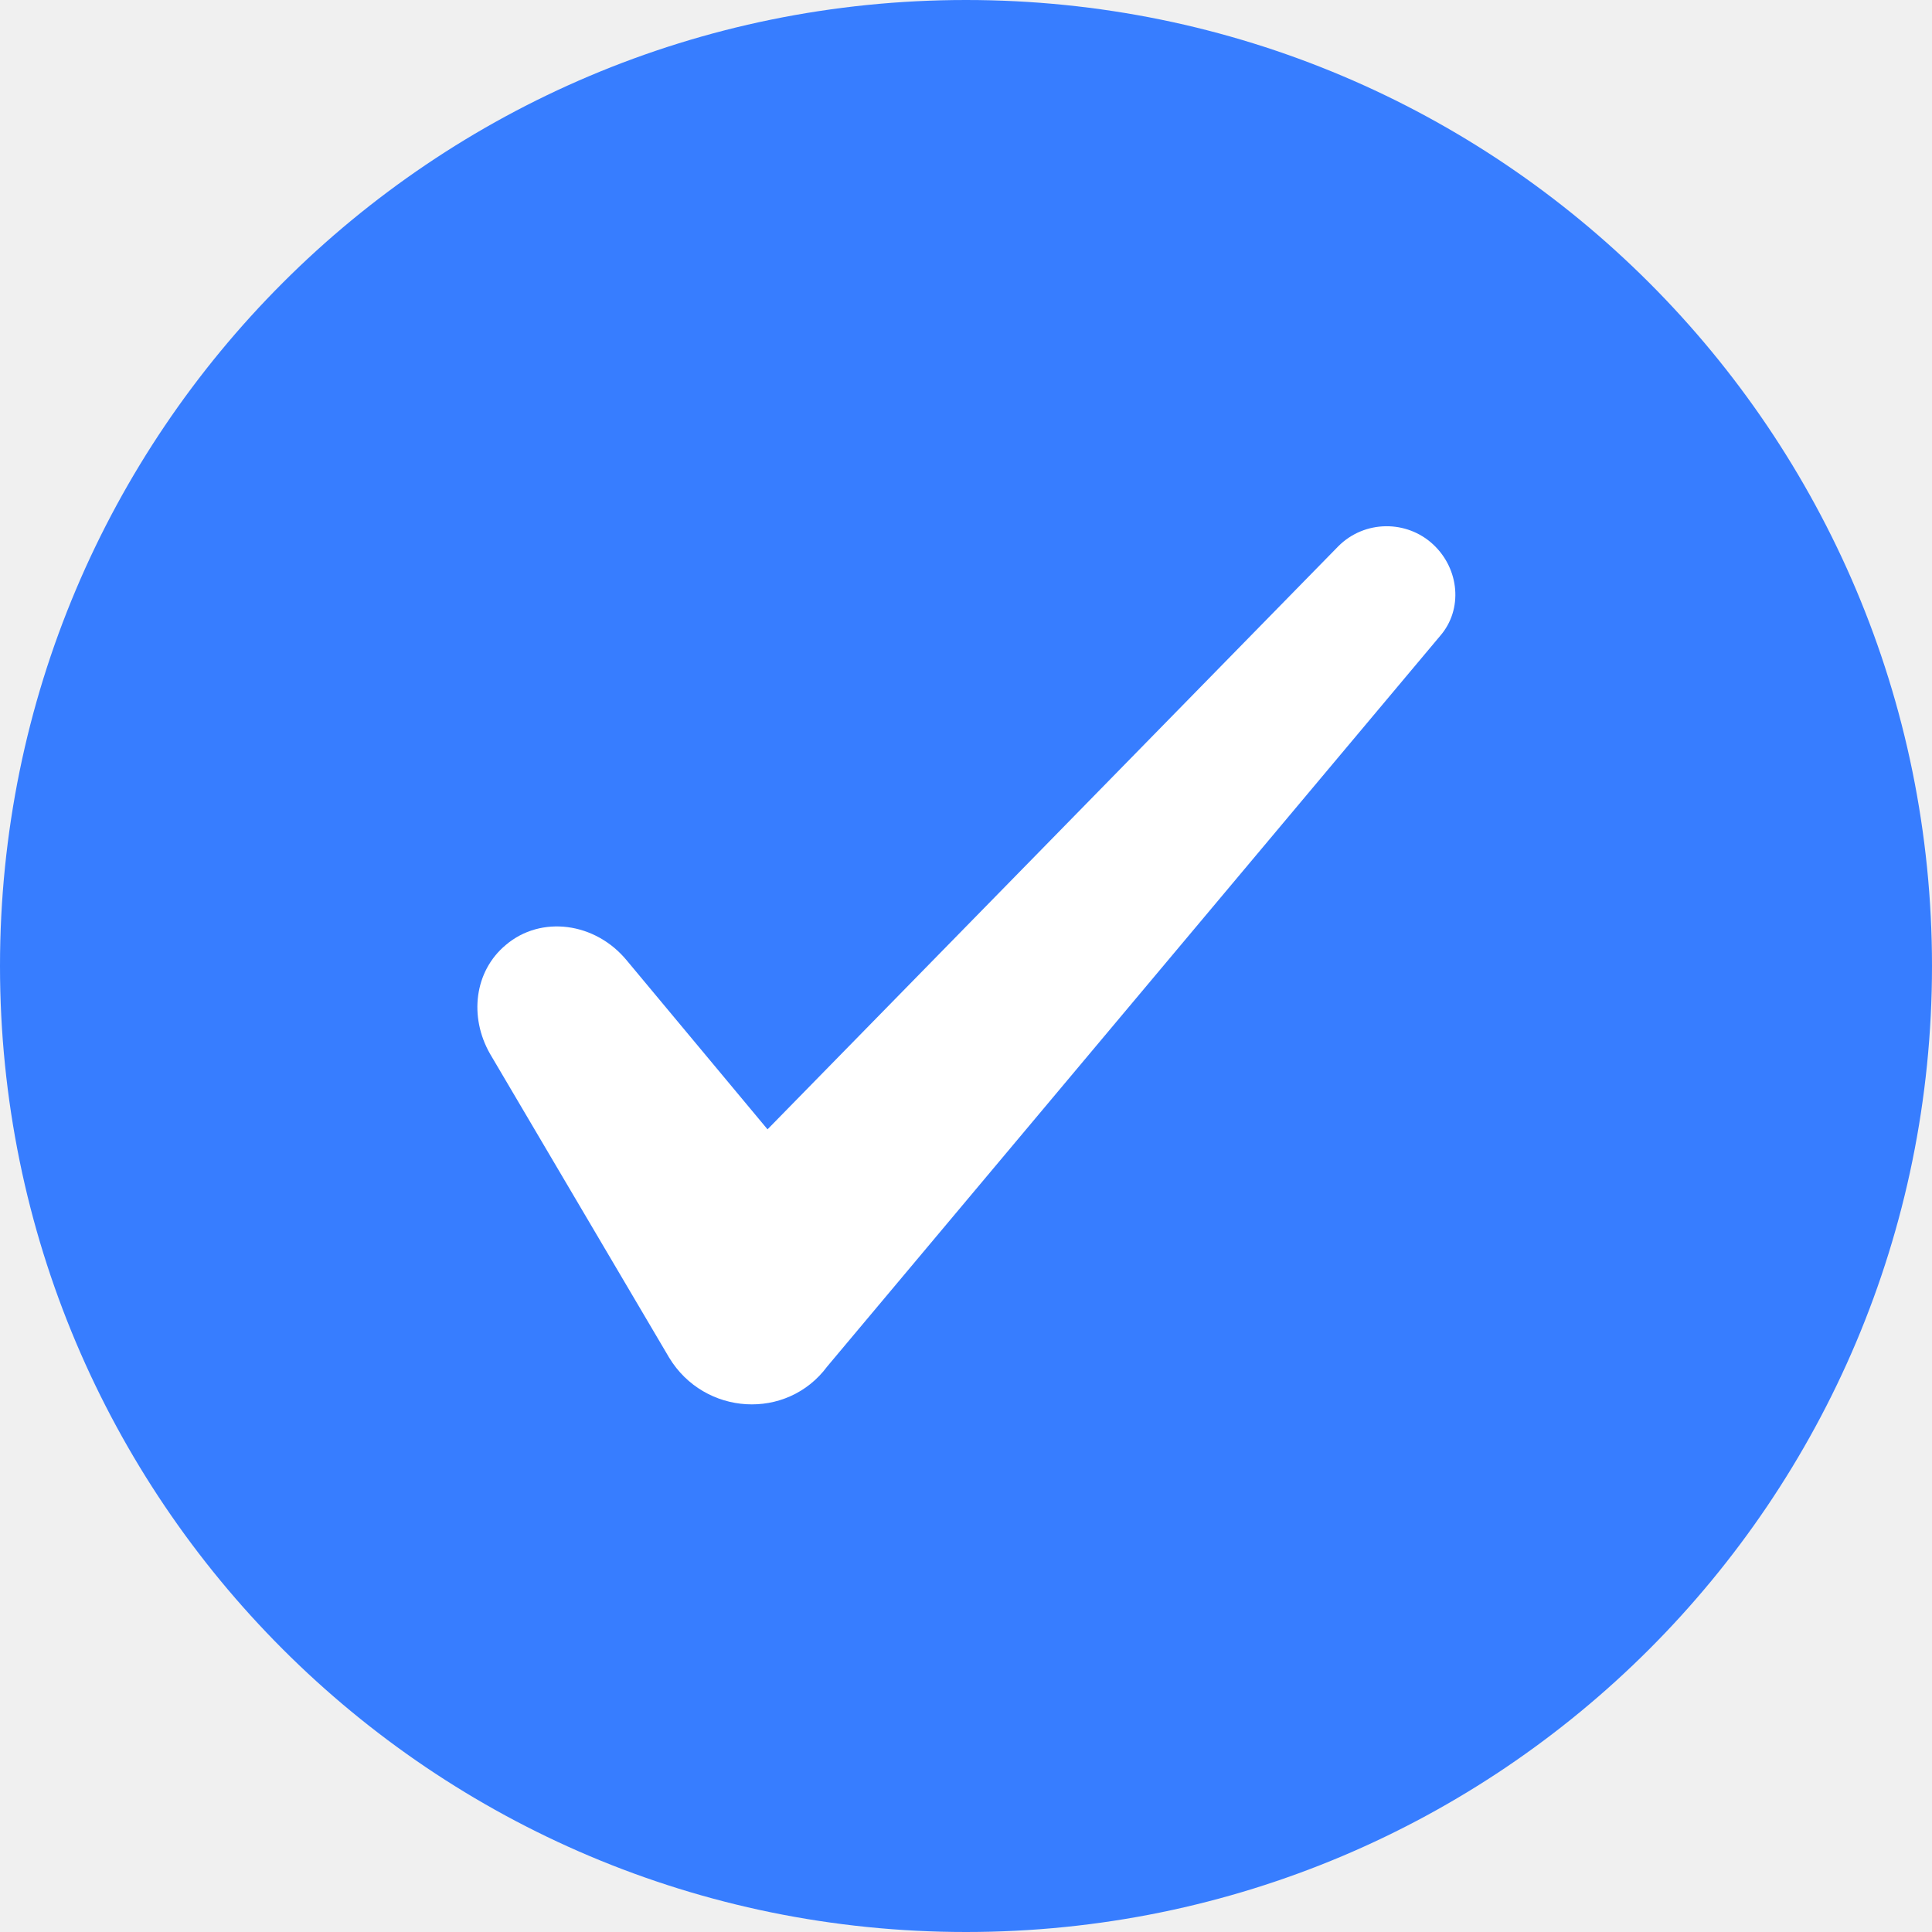
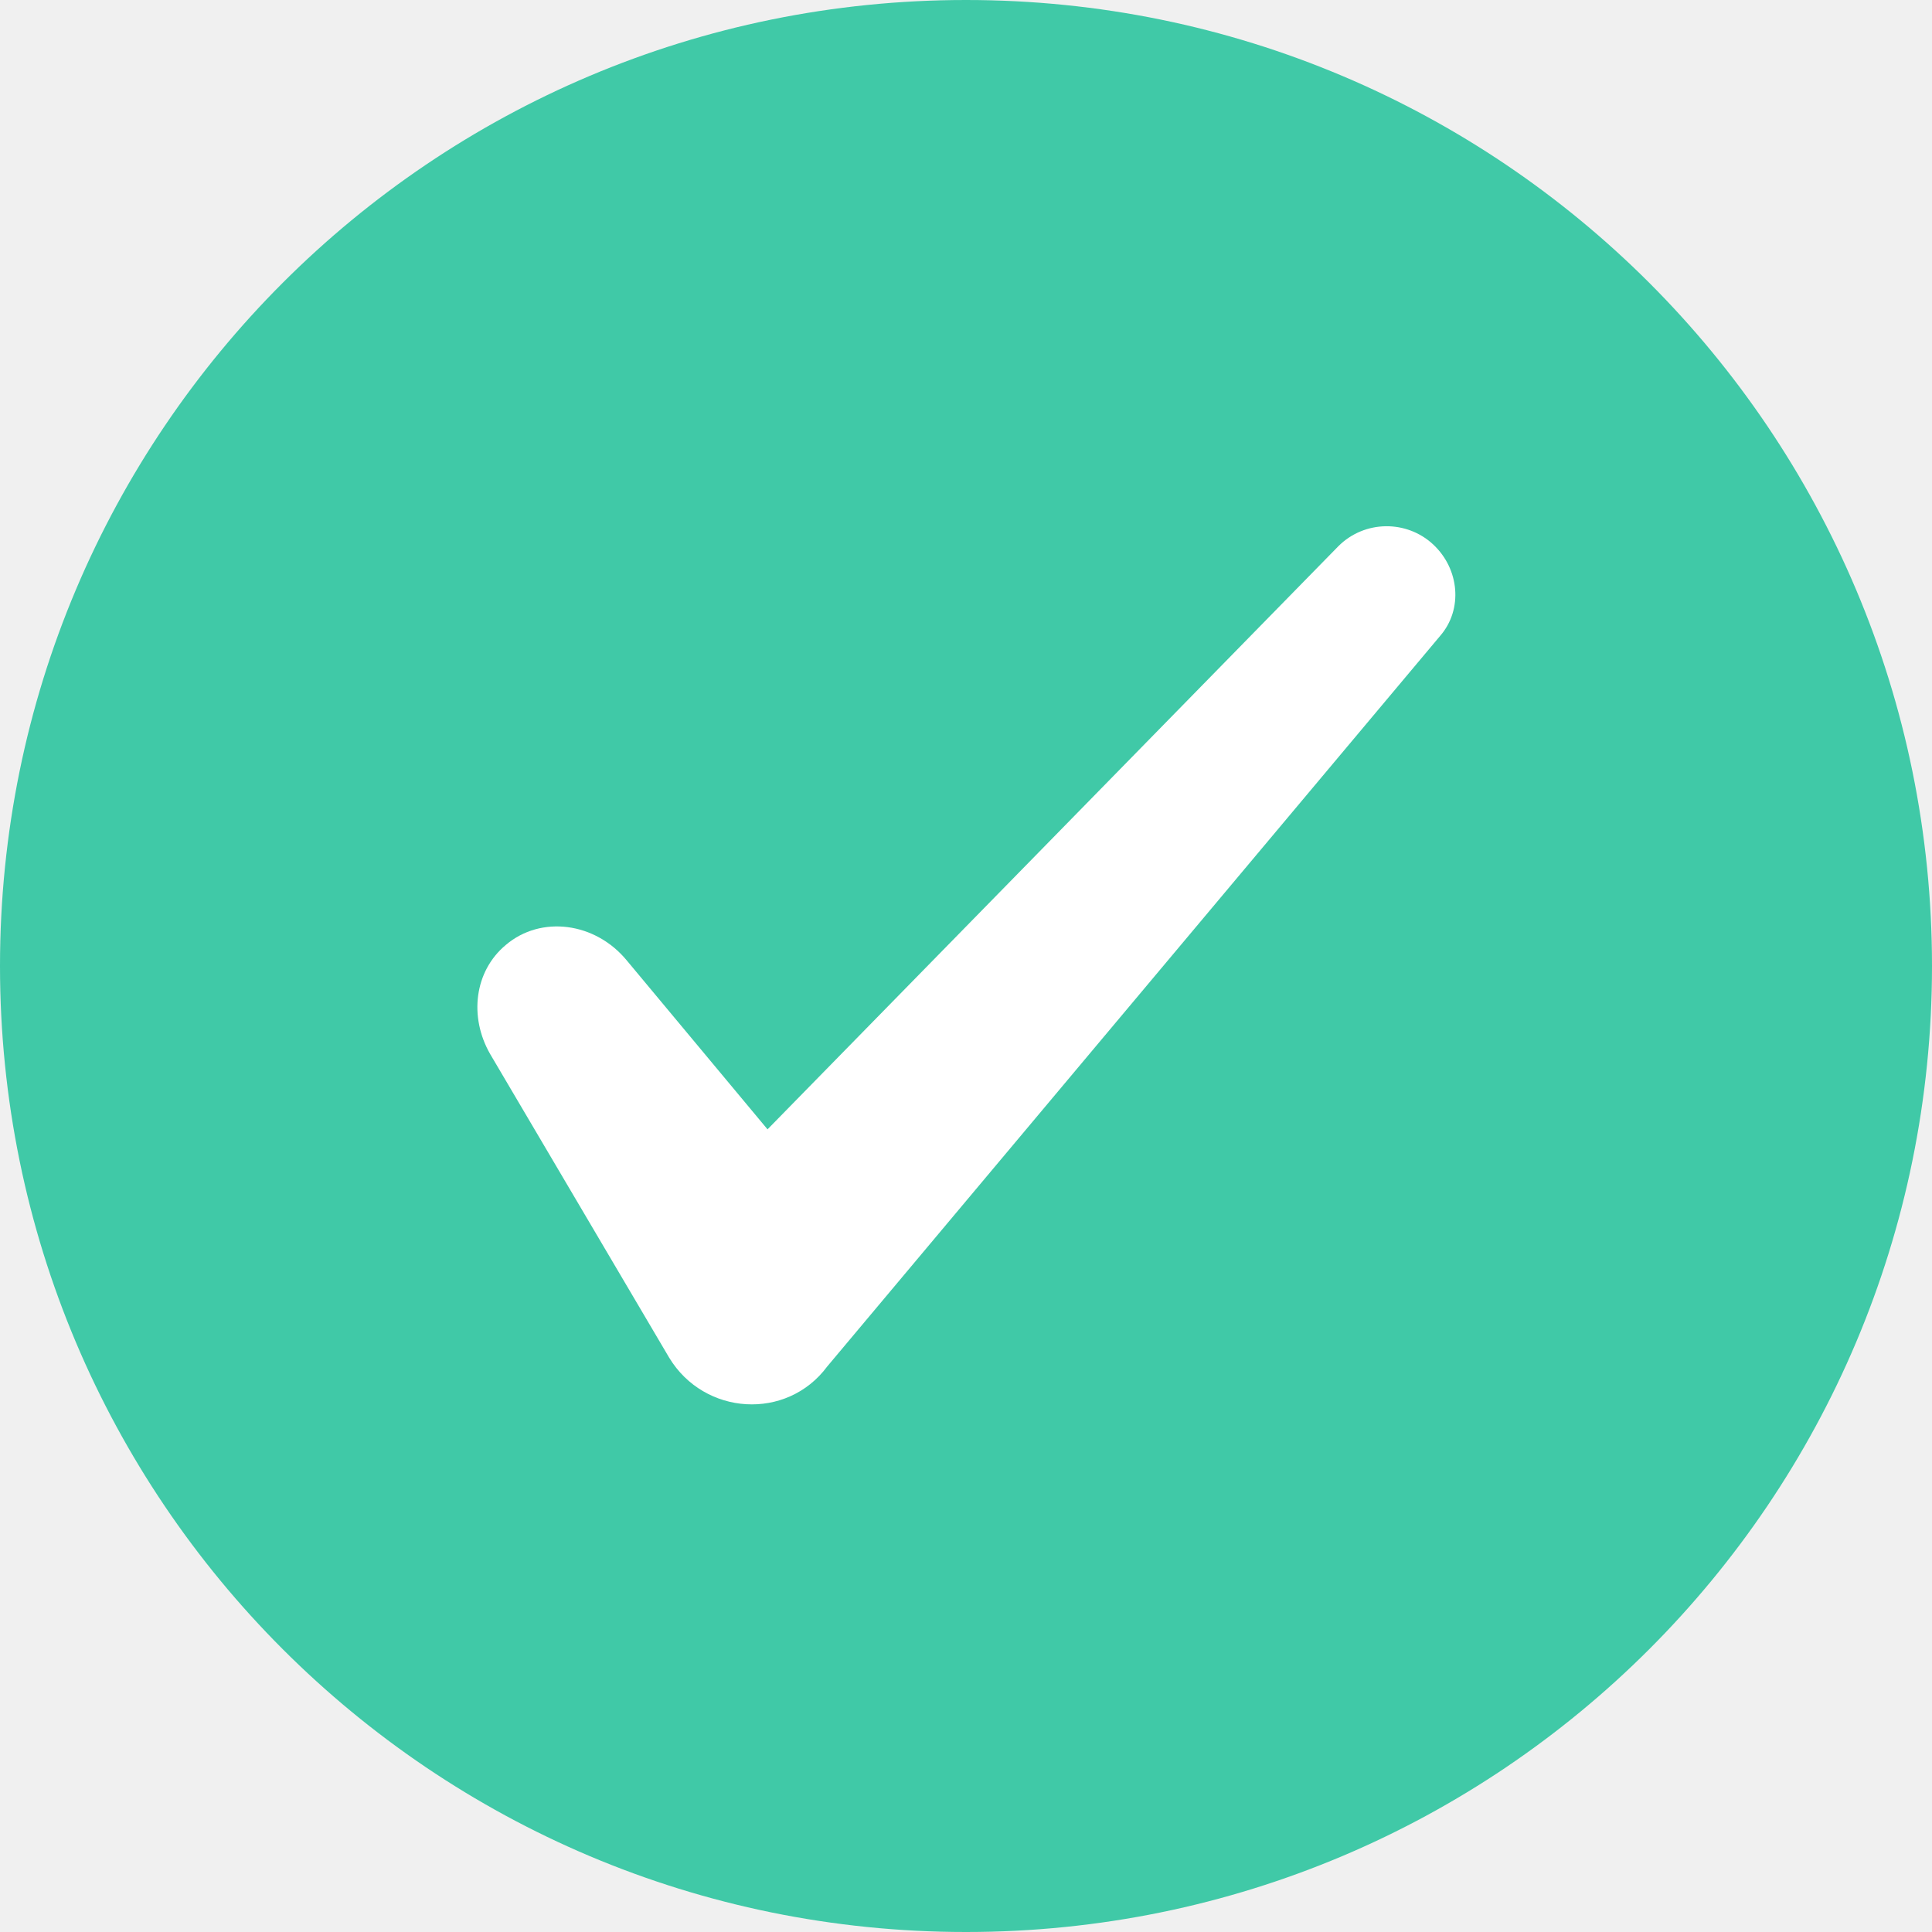
<svg xmlns="http://www.w3.org/2000/svg" version="1.1" id="Layer_1" x="0px" y="0px" viewBox="0 0 110 110" style="enable-background:new 0 0 110 110;" xml:space="preserve">
  <style type="text/css">
- 	.st0{fill:#377dff;}
+ 	.st0{fill:#40C9A7;}
	.st1{fill:#FFFFFF;}
</style>
  <path class="st0" d="M55,110L55,110C24.6,110,0,85.4,0,55v0C0,24.6,24.6,0,55,0h0c30.4,0,55,24.6,55,55v0C110,85.4,85.4,110,55,110z  " />
  <path class="st1" d="M81.6,31c-1.5-1.4-3.9-1.4-5.4,0.1L43.7,64.3l-8-9.6c-1.8-2.2-4.9-2.6-6.9-0.9c-1.8,1.5-2.1,4.1-0.9,6.2  l10.2,17.3c2,3.3,6.7,3.6,9,0.5L82,36.2C83.3,34.7,83.1,32.4,81.6,31z" />
</svg>
